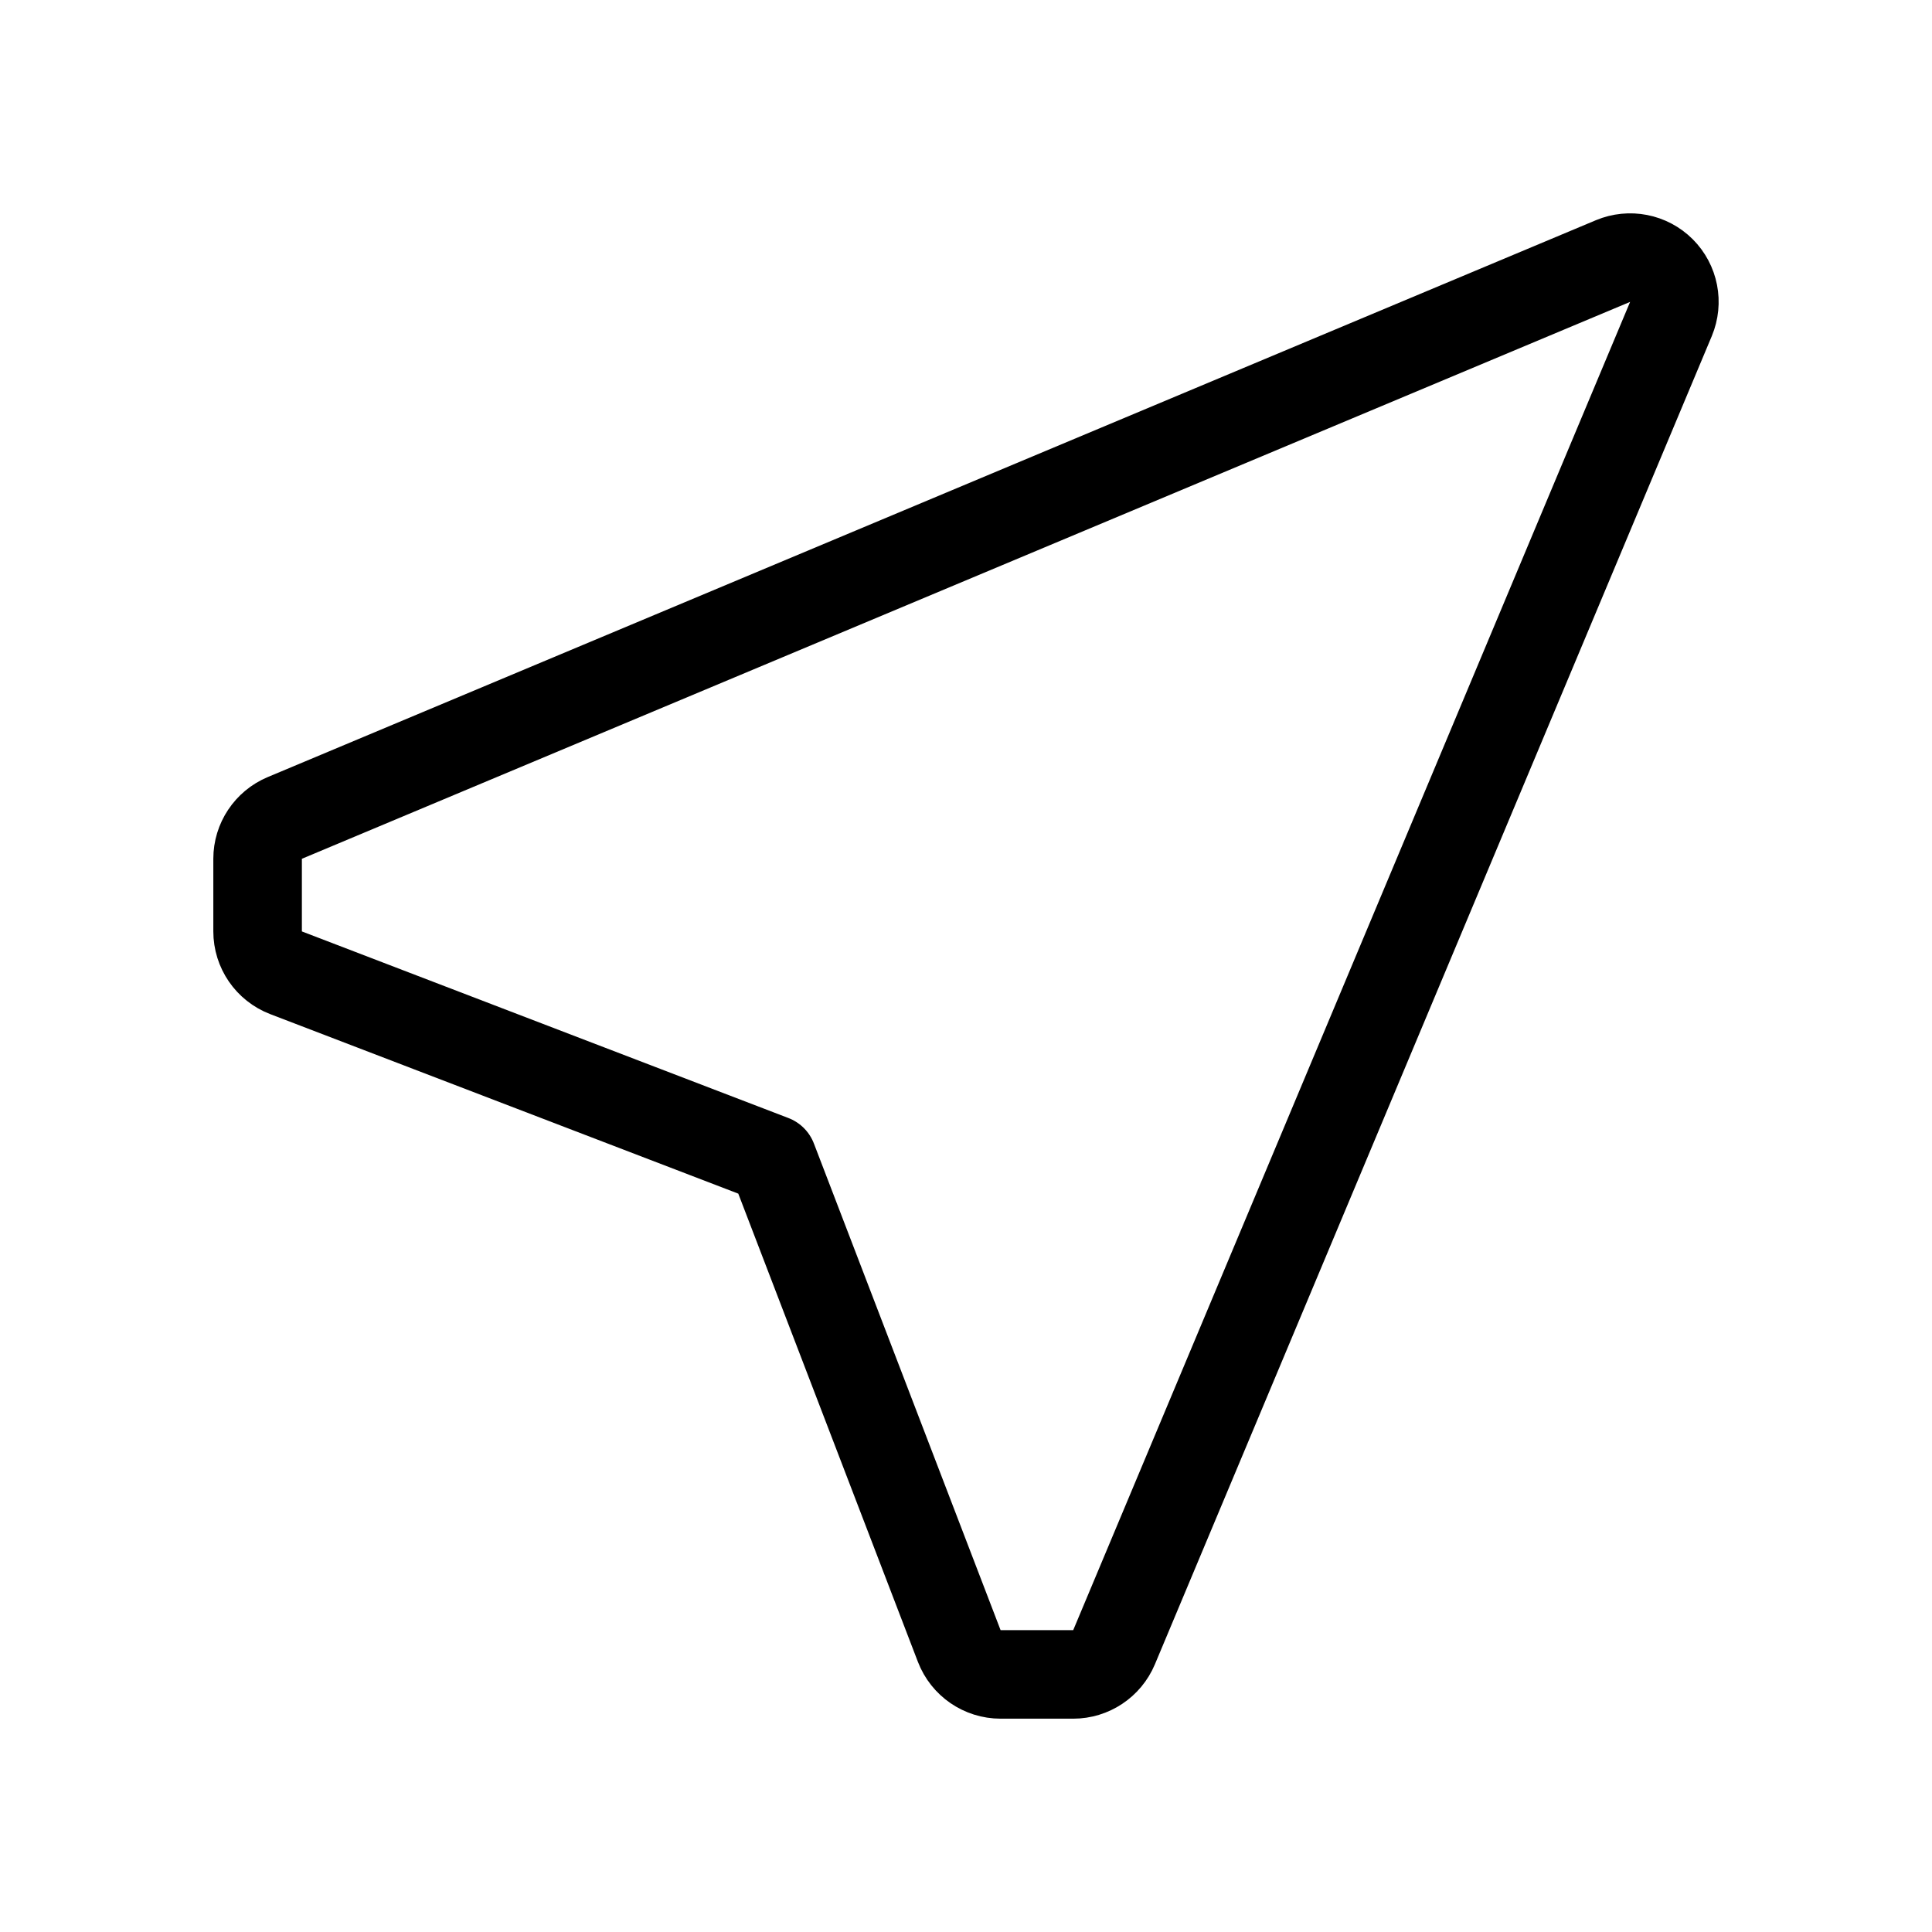
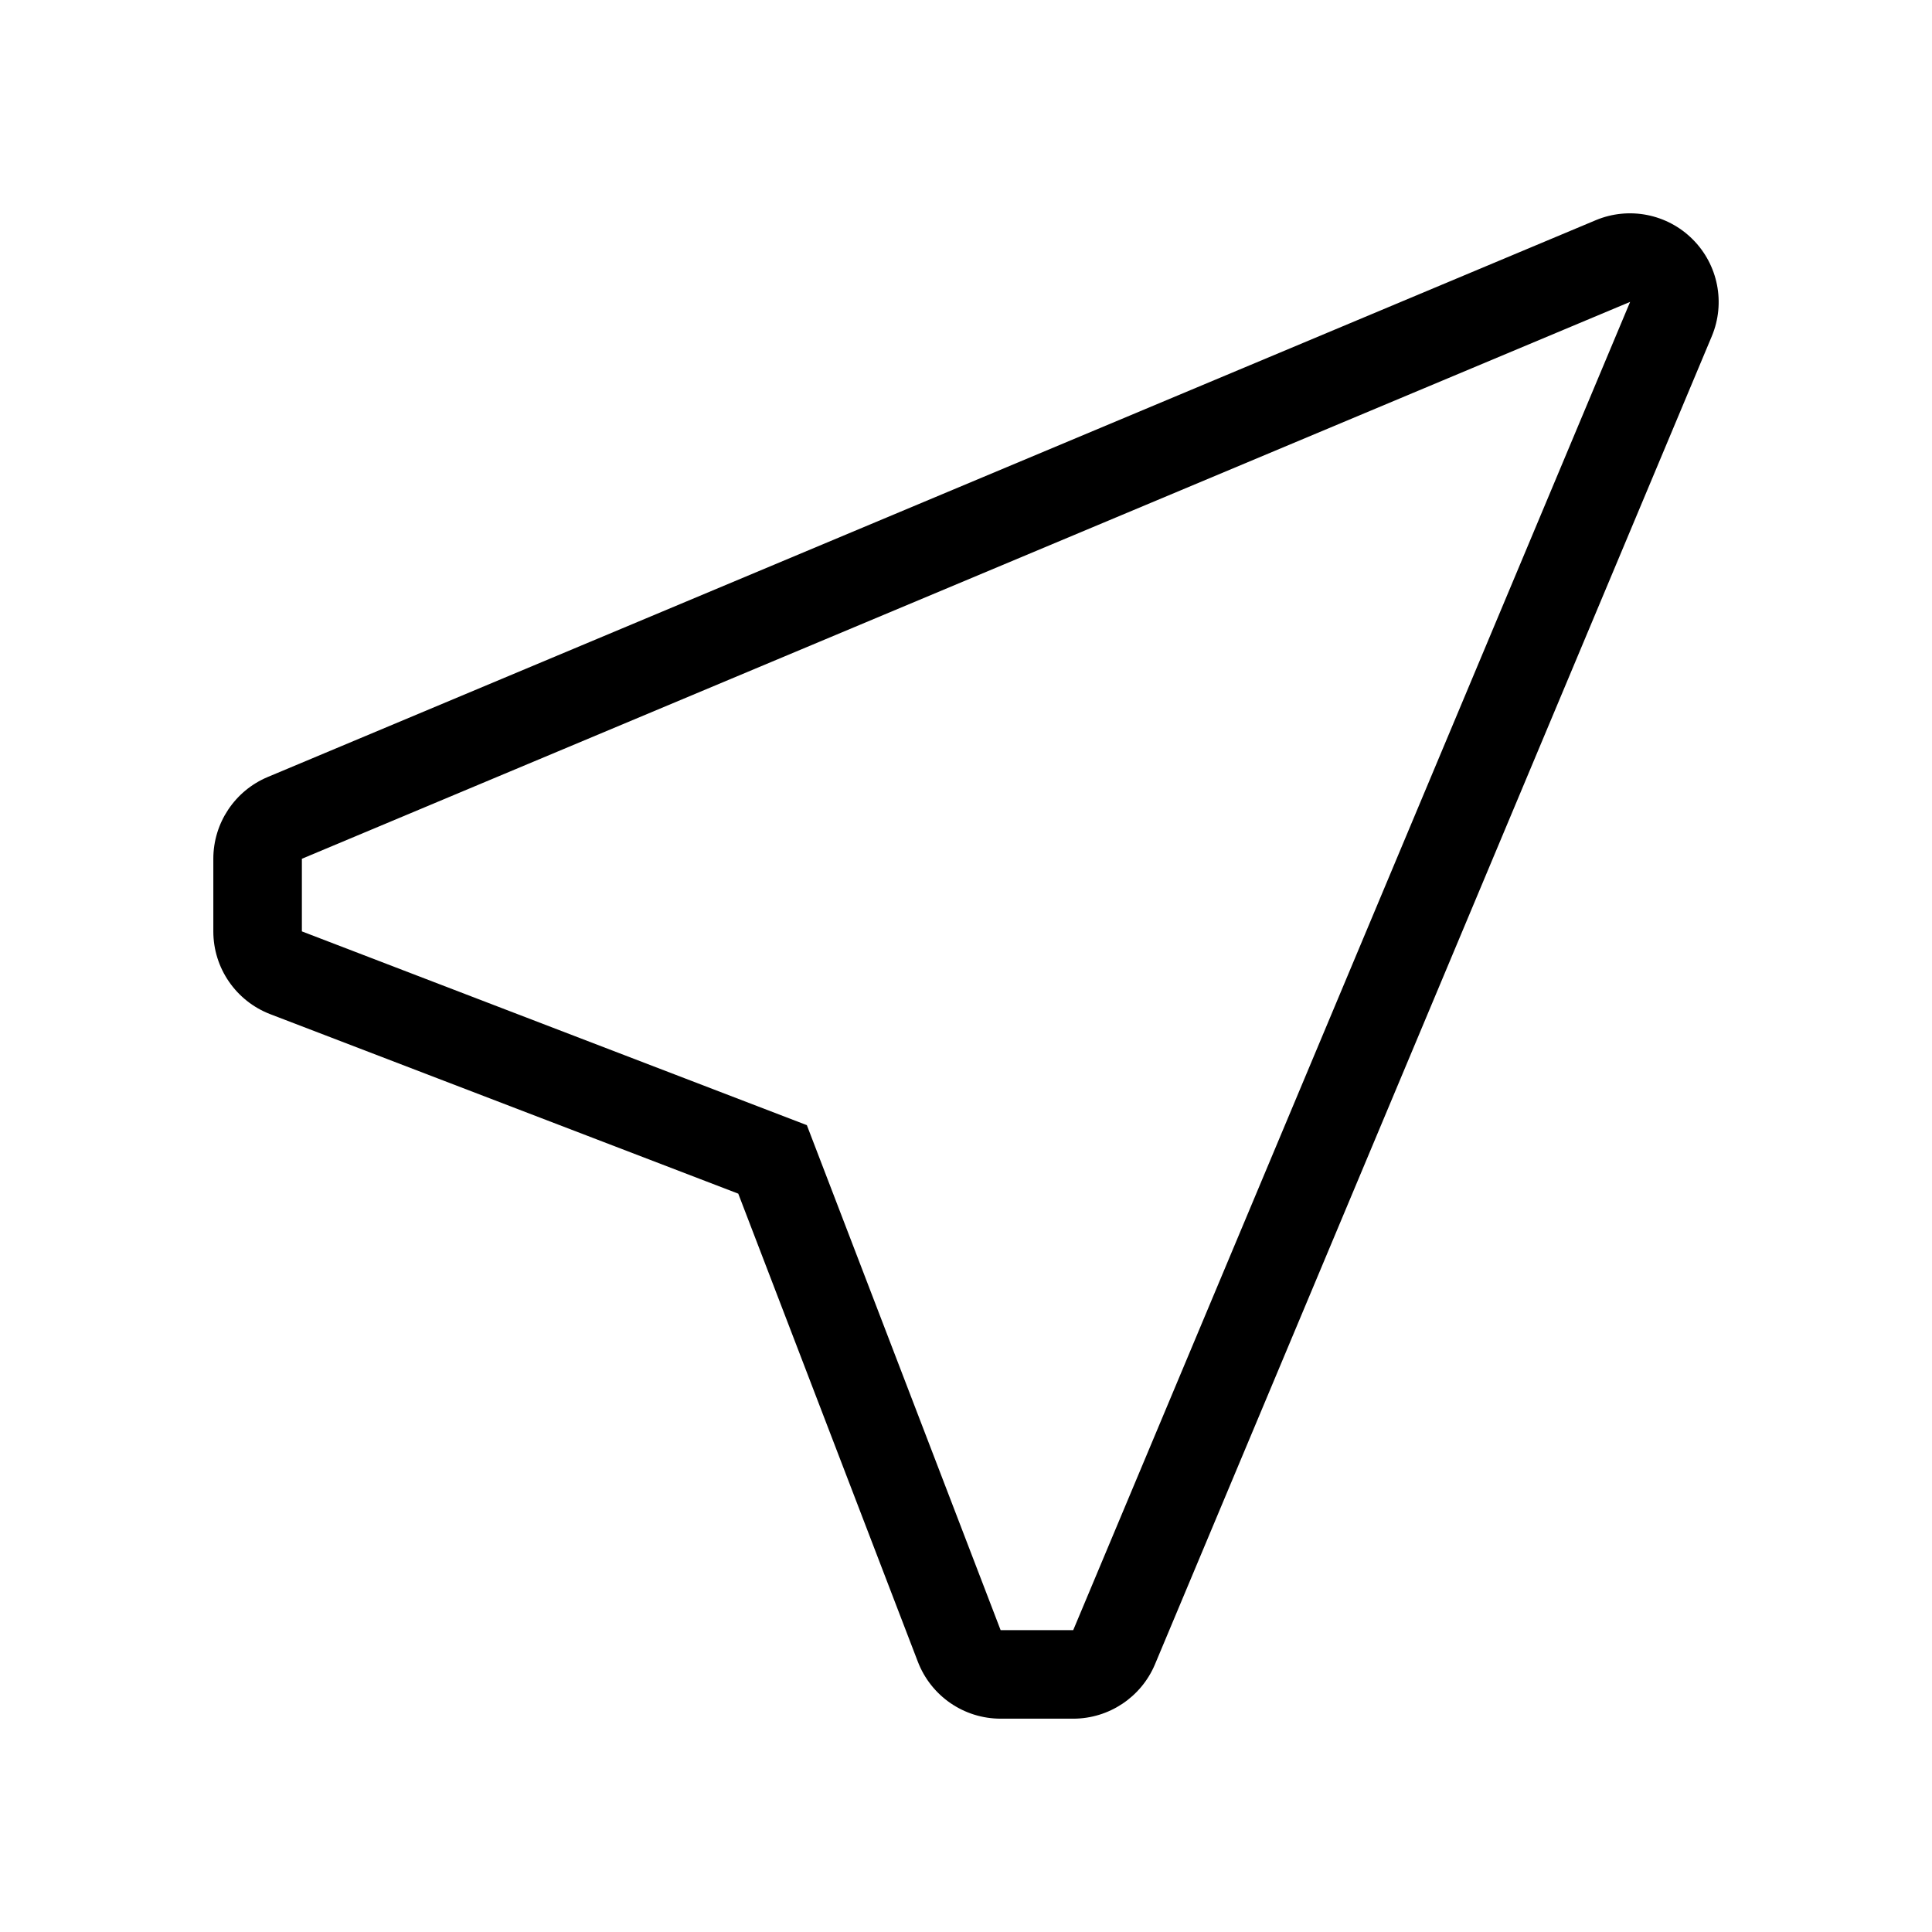
<svg xmlns="http://www.w3.org/2000/svg" width="24" height="24" viewBox="0 0 24 24" fill="none">
-   <path d="M20.037 3.243C20.243 3.157 20.481 3.203 20.639 3.361C20.797 3.519 20.843 3.757 20.757 3.963L13.839 20.463C13.753 20.667 13.553 20.8 13.332 20.8H12.43C12.202 20.8 11.998 20.66 11.916 20.447L9.597 14.402L3.553 12.084C3.34 12.002 3.2 11.798 3.2 11.57V10.668C3.2 10.447 3.333 10.247 3.537 10.161L20.037 3.243Z" stroke="currentColor" stroke-width="1.1" stroke-linecap="round" stroke-linejoin="round" />
+   <path d="M19.824 2.735C20.236 2.563 20.712 2.657 21.027 2.973C21.343 3.288 21.437 3.764 21.265 4.176L14.347 20.676C14.175 21.084 13.775 21.35 13.332 21.35H12.43C11.974 21.35 11.566 21.069 11.402 20.643L9.171 14.828L3.356 12.598C2.931 12.434 2.65 12.026 2.65 11.57V10.668C2.65 10.225 2.916 9.825 3.324 9.653L19.824 2.735ZM3.75 11.57L10.023 13.977L12.43 20.25H13.332L20.25 3.75L3.75 10.668V11.57Z" fill="currentColor" />
</svg>
